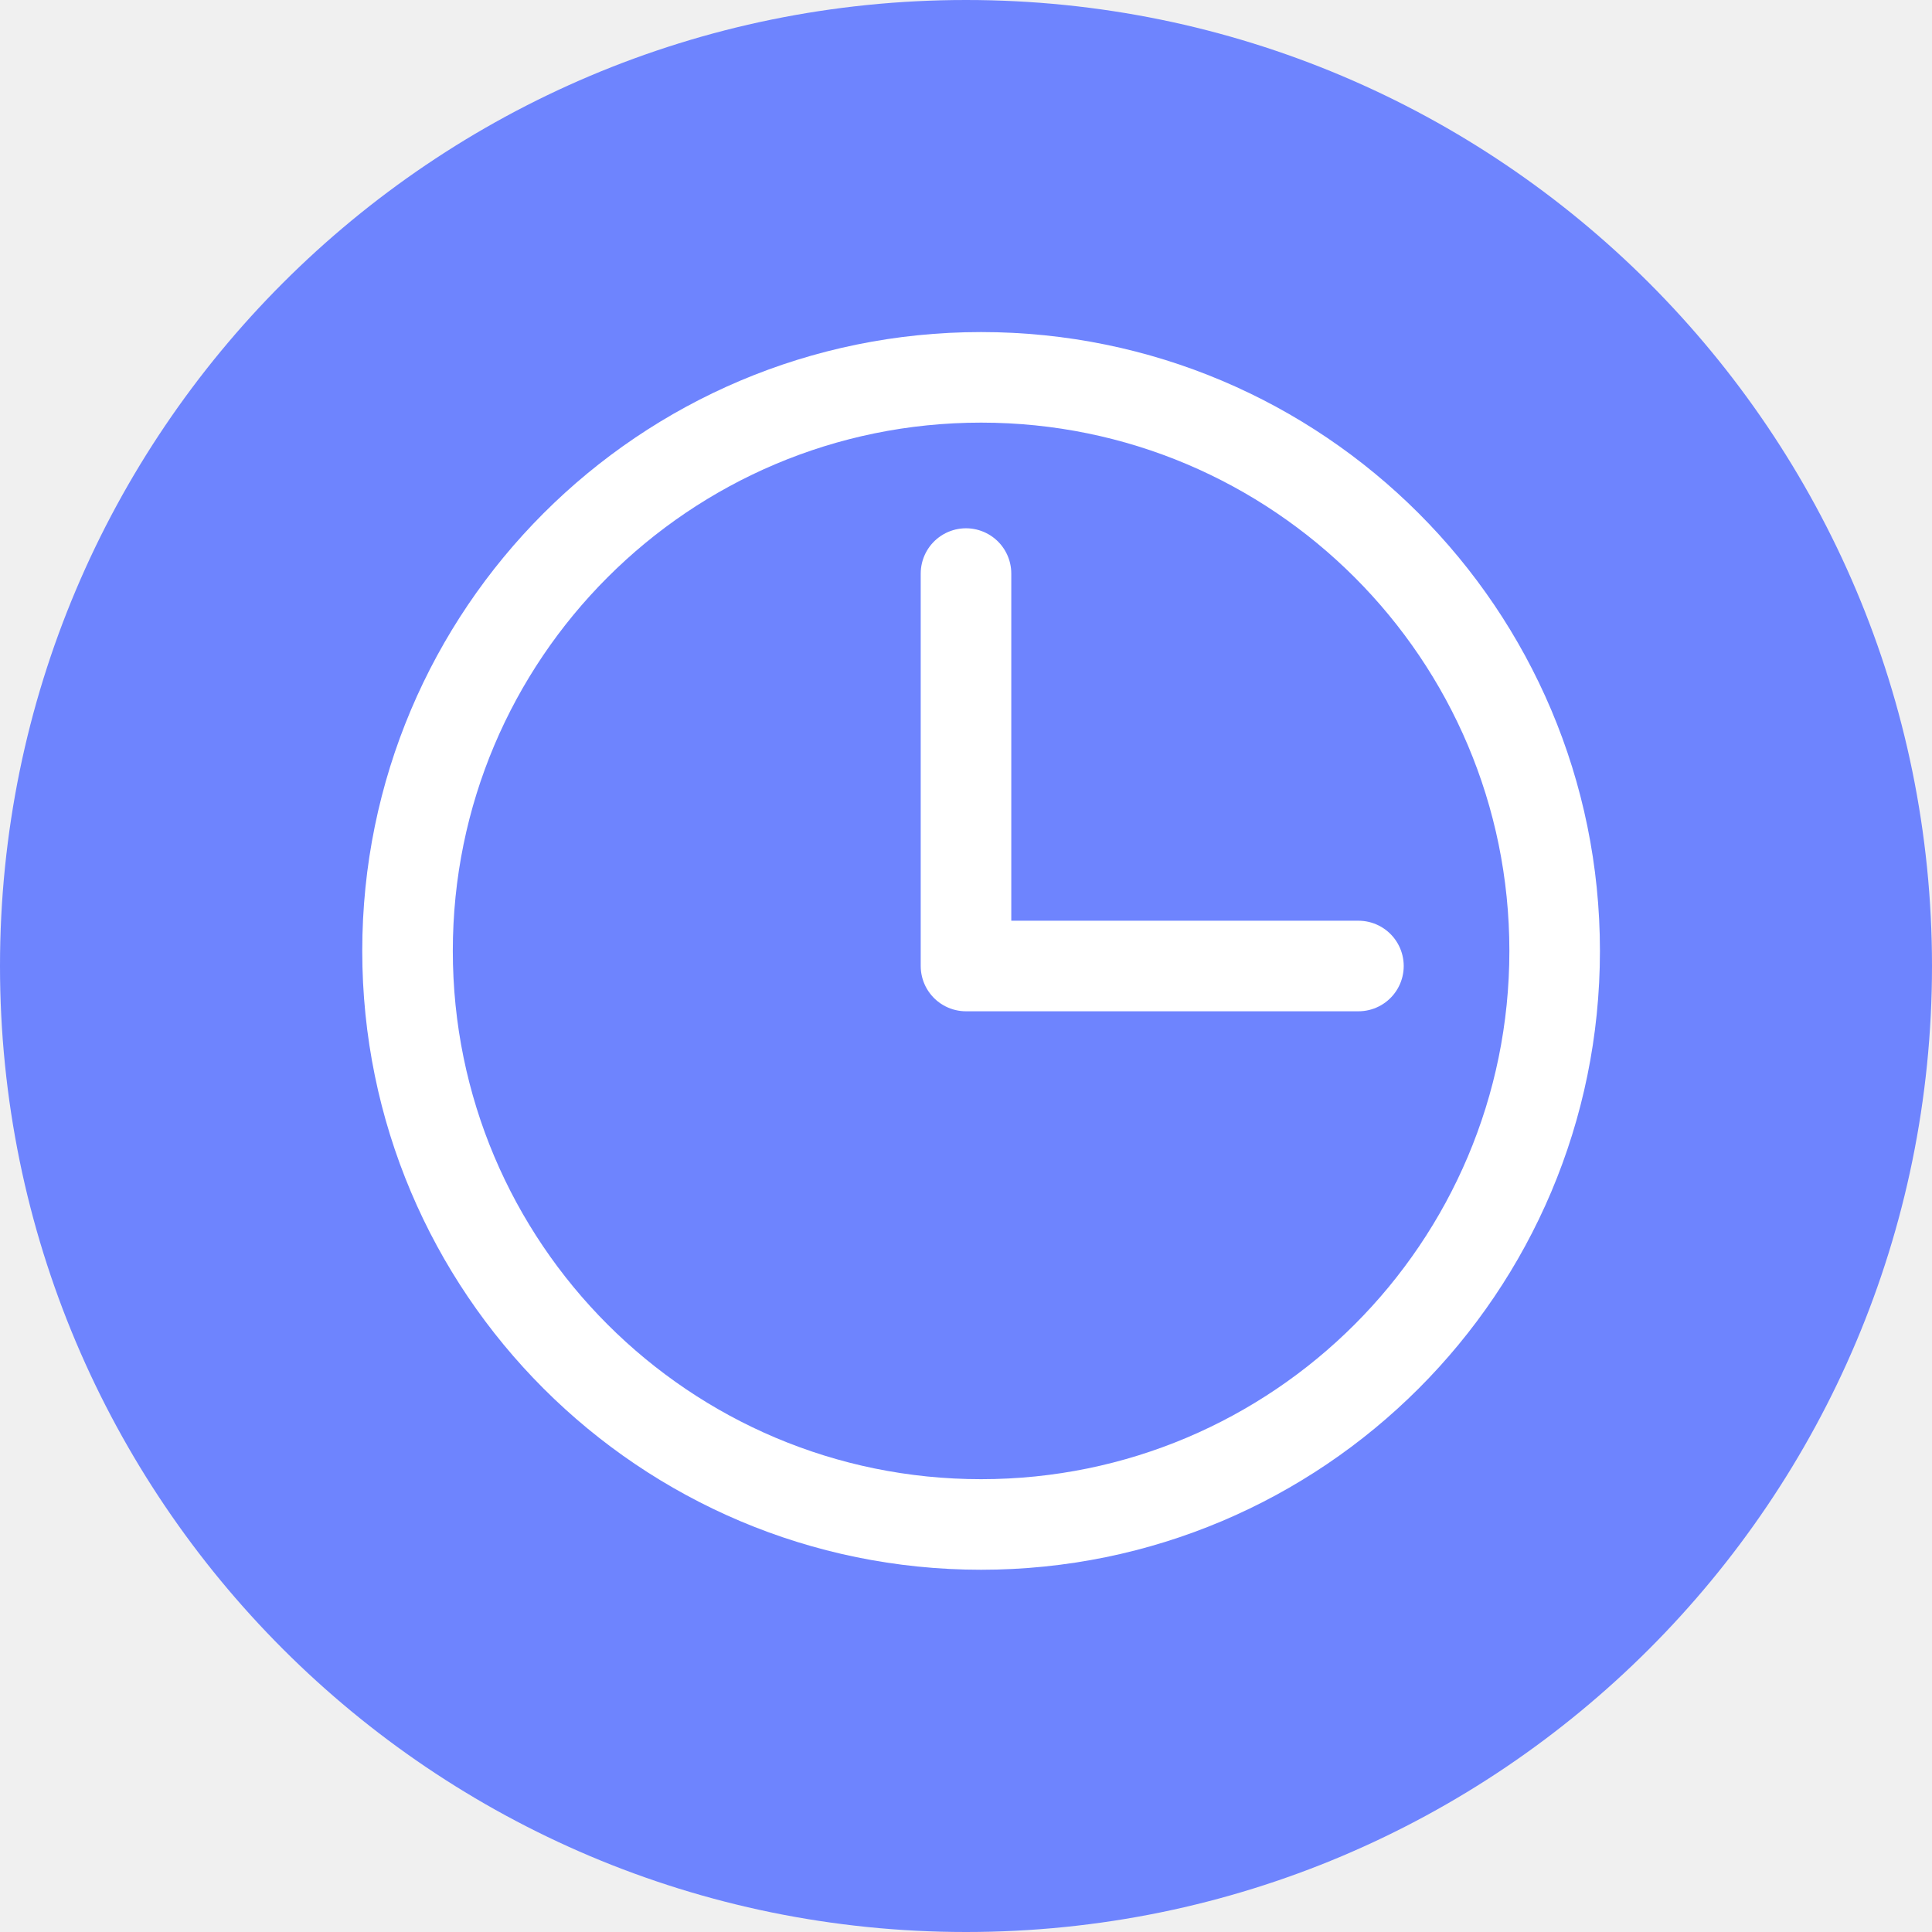
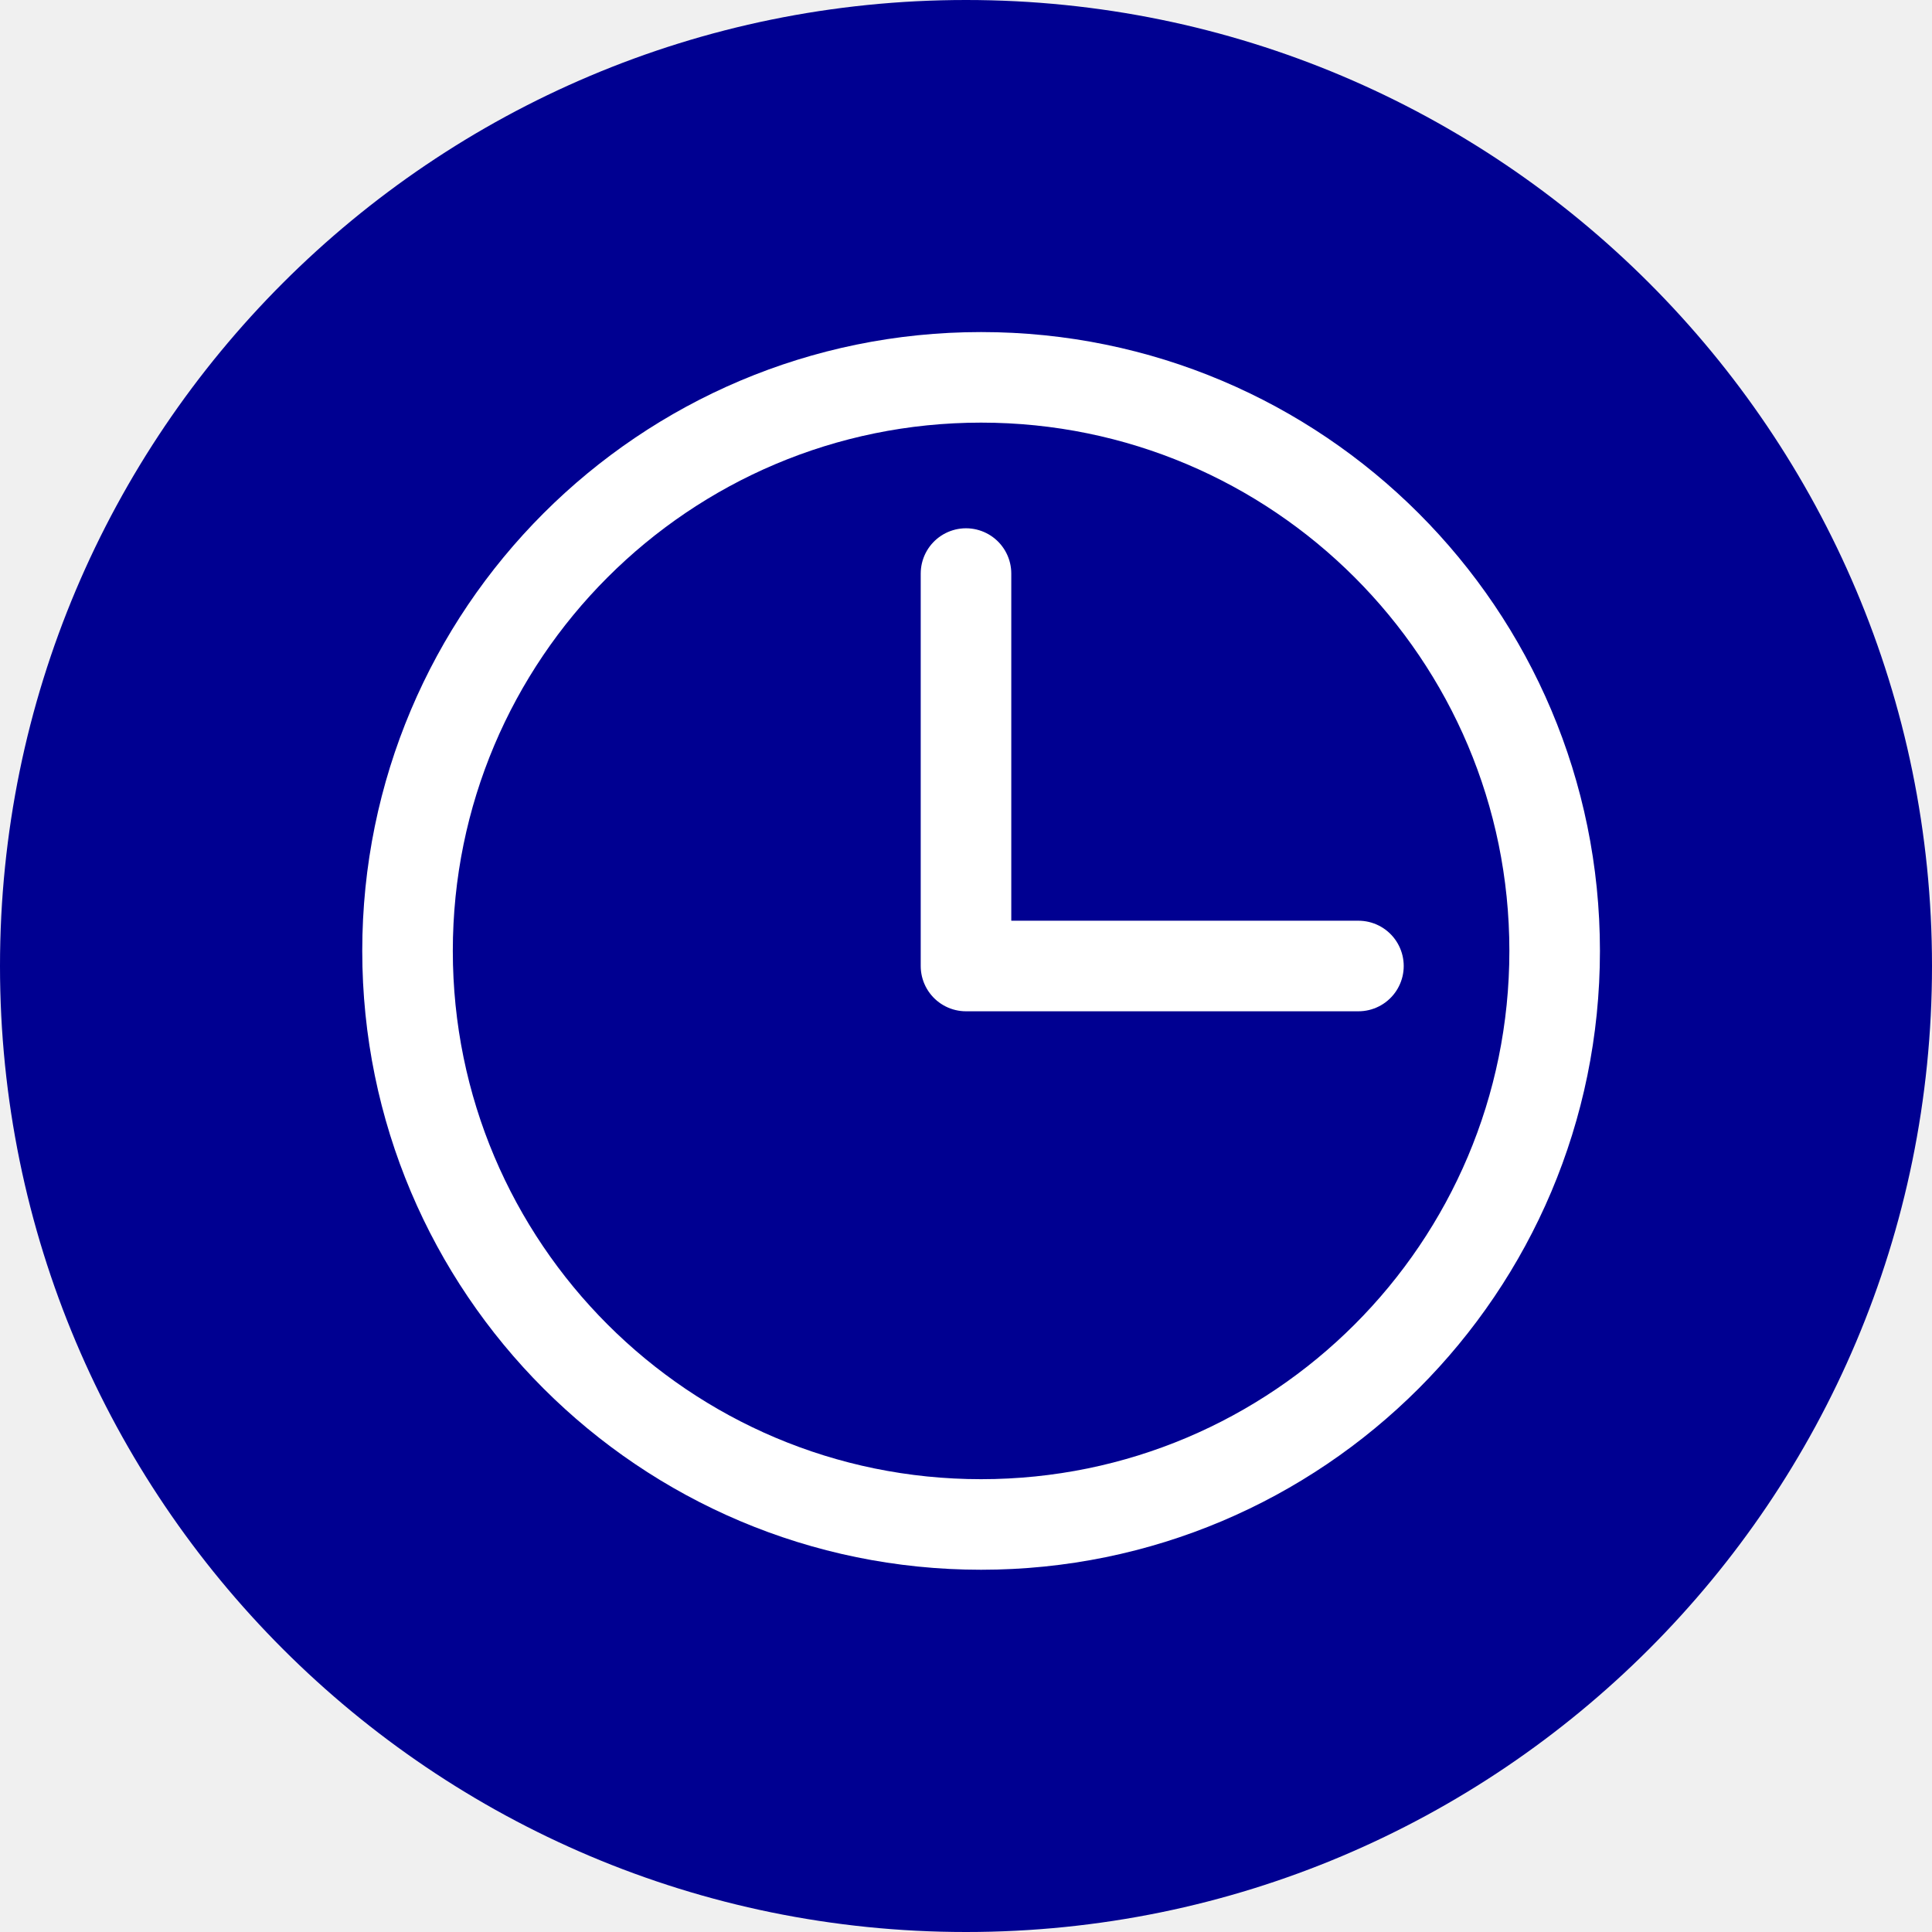
<svg xmlns="http://www.w3.org/2000/svg" width="64" height="64" fill="none">
-   <circle cx="32" cy="32" r="32" fill="#6E84FE" />
+   <circle cx="32" cy="32" r="32" fill="#000091" />
  <circle cx="32.5" cy="31.5" r="19" stroke="#fff" stroke-width="3" />
  <path d="M32 19v13h13" stroke="#fff" stroke-width="3" stroke-linecap="round" stroke-linejoin="round" />
</svg>
